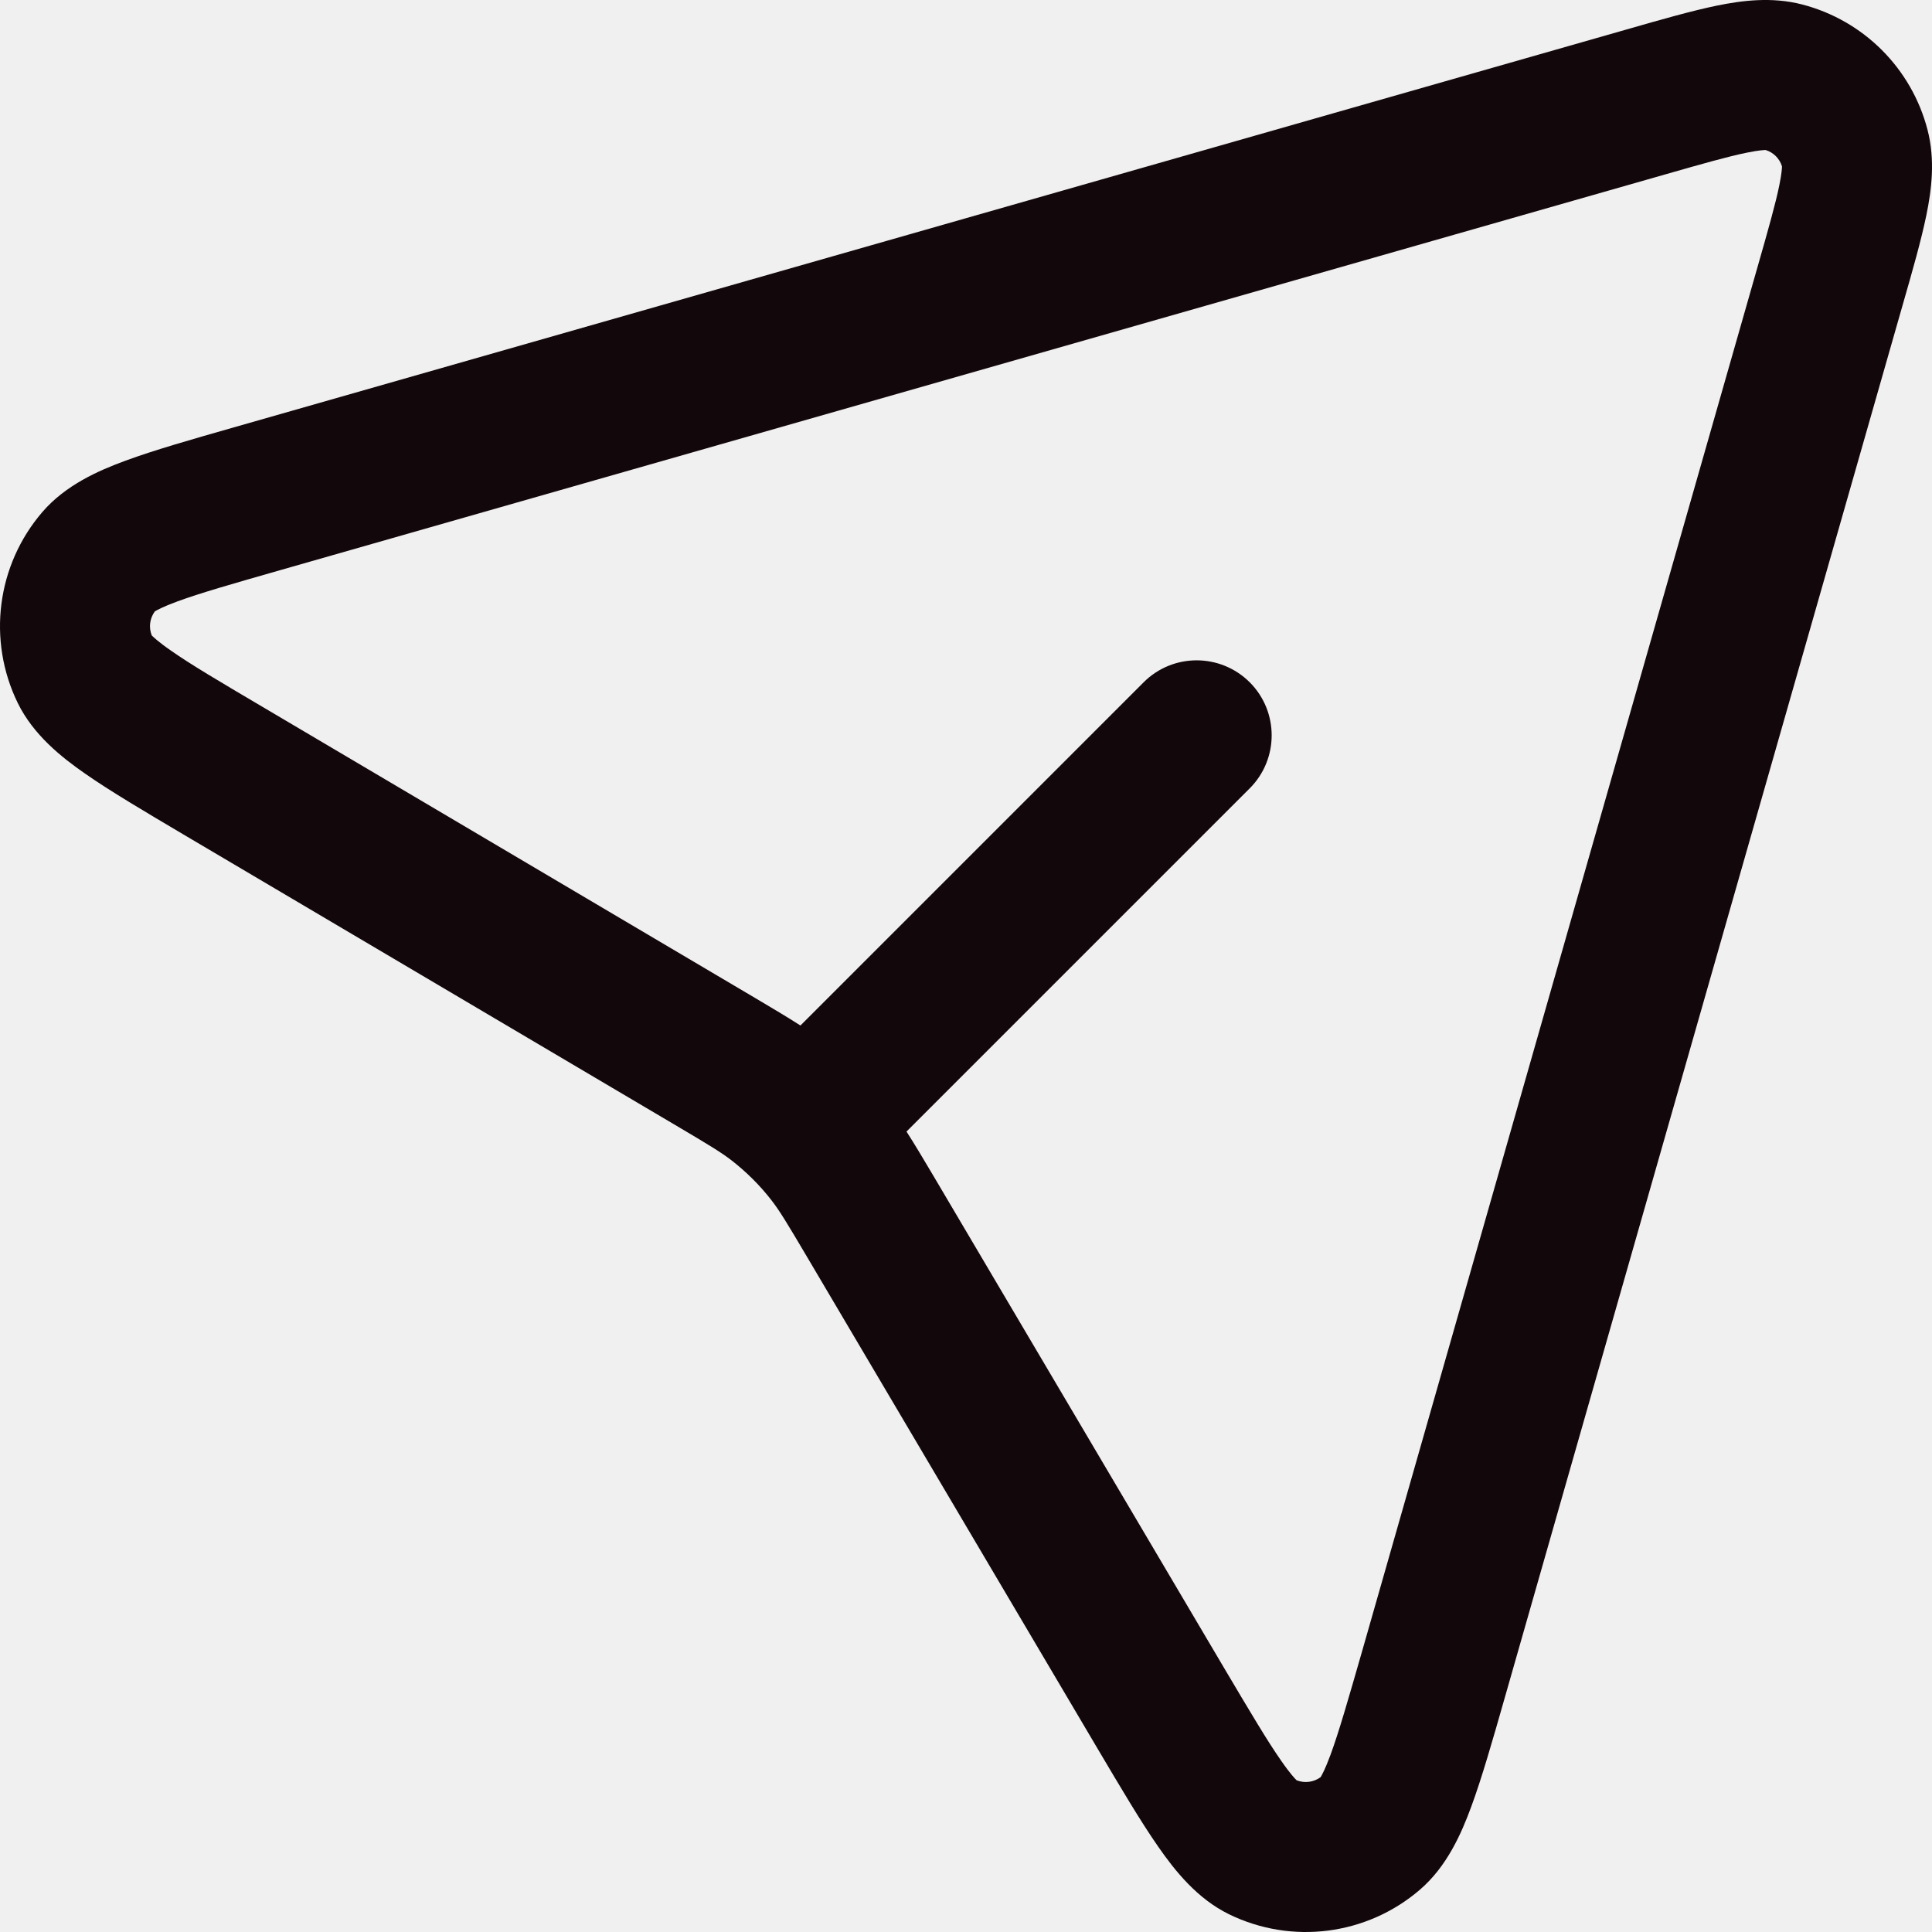
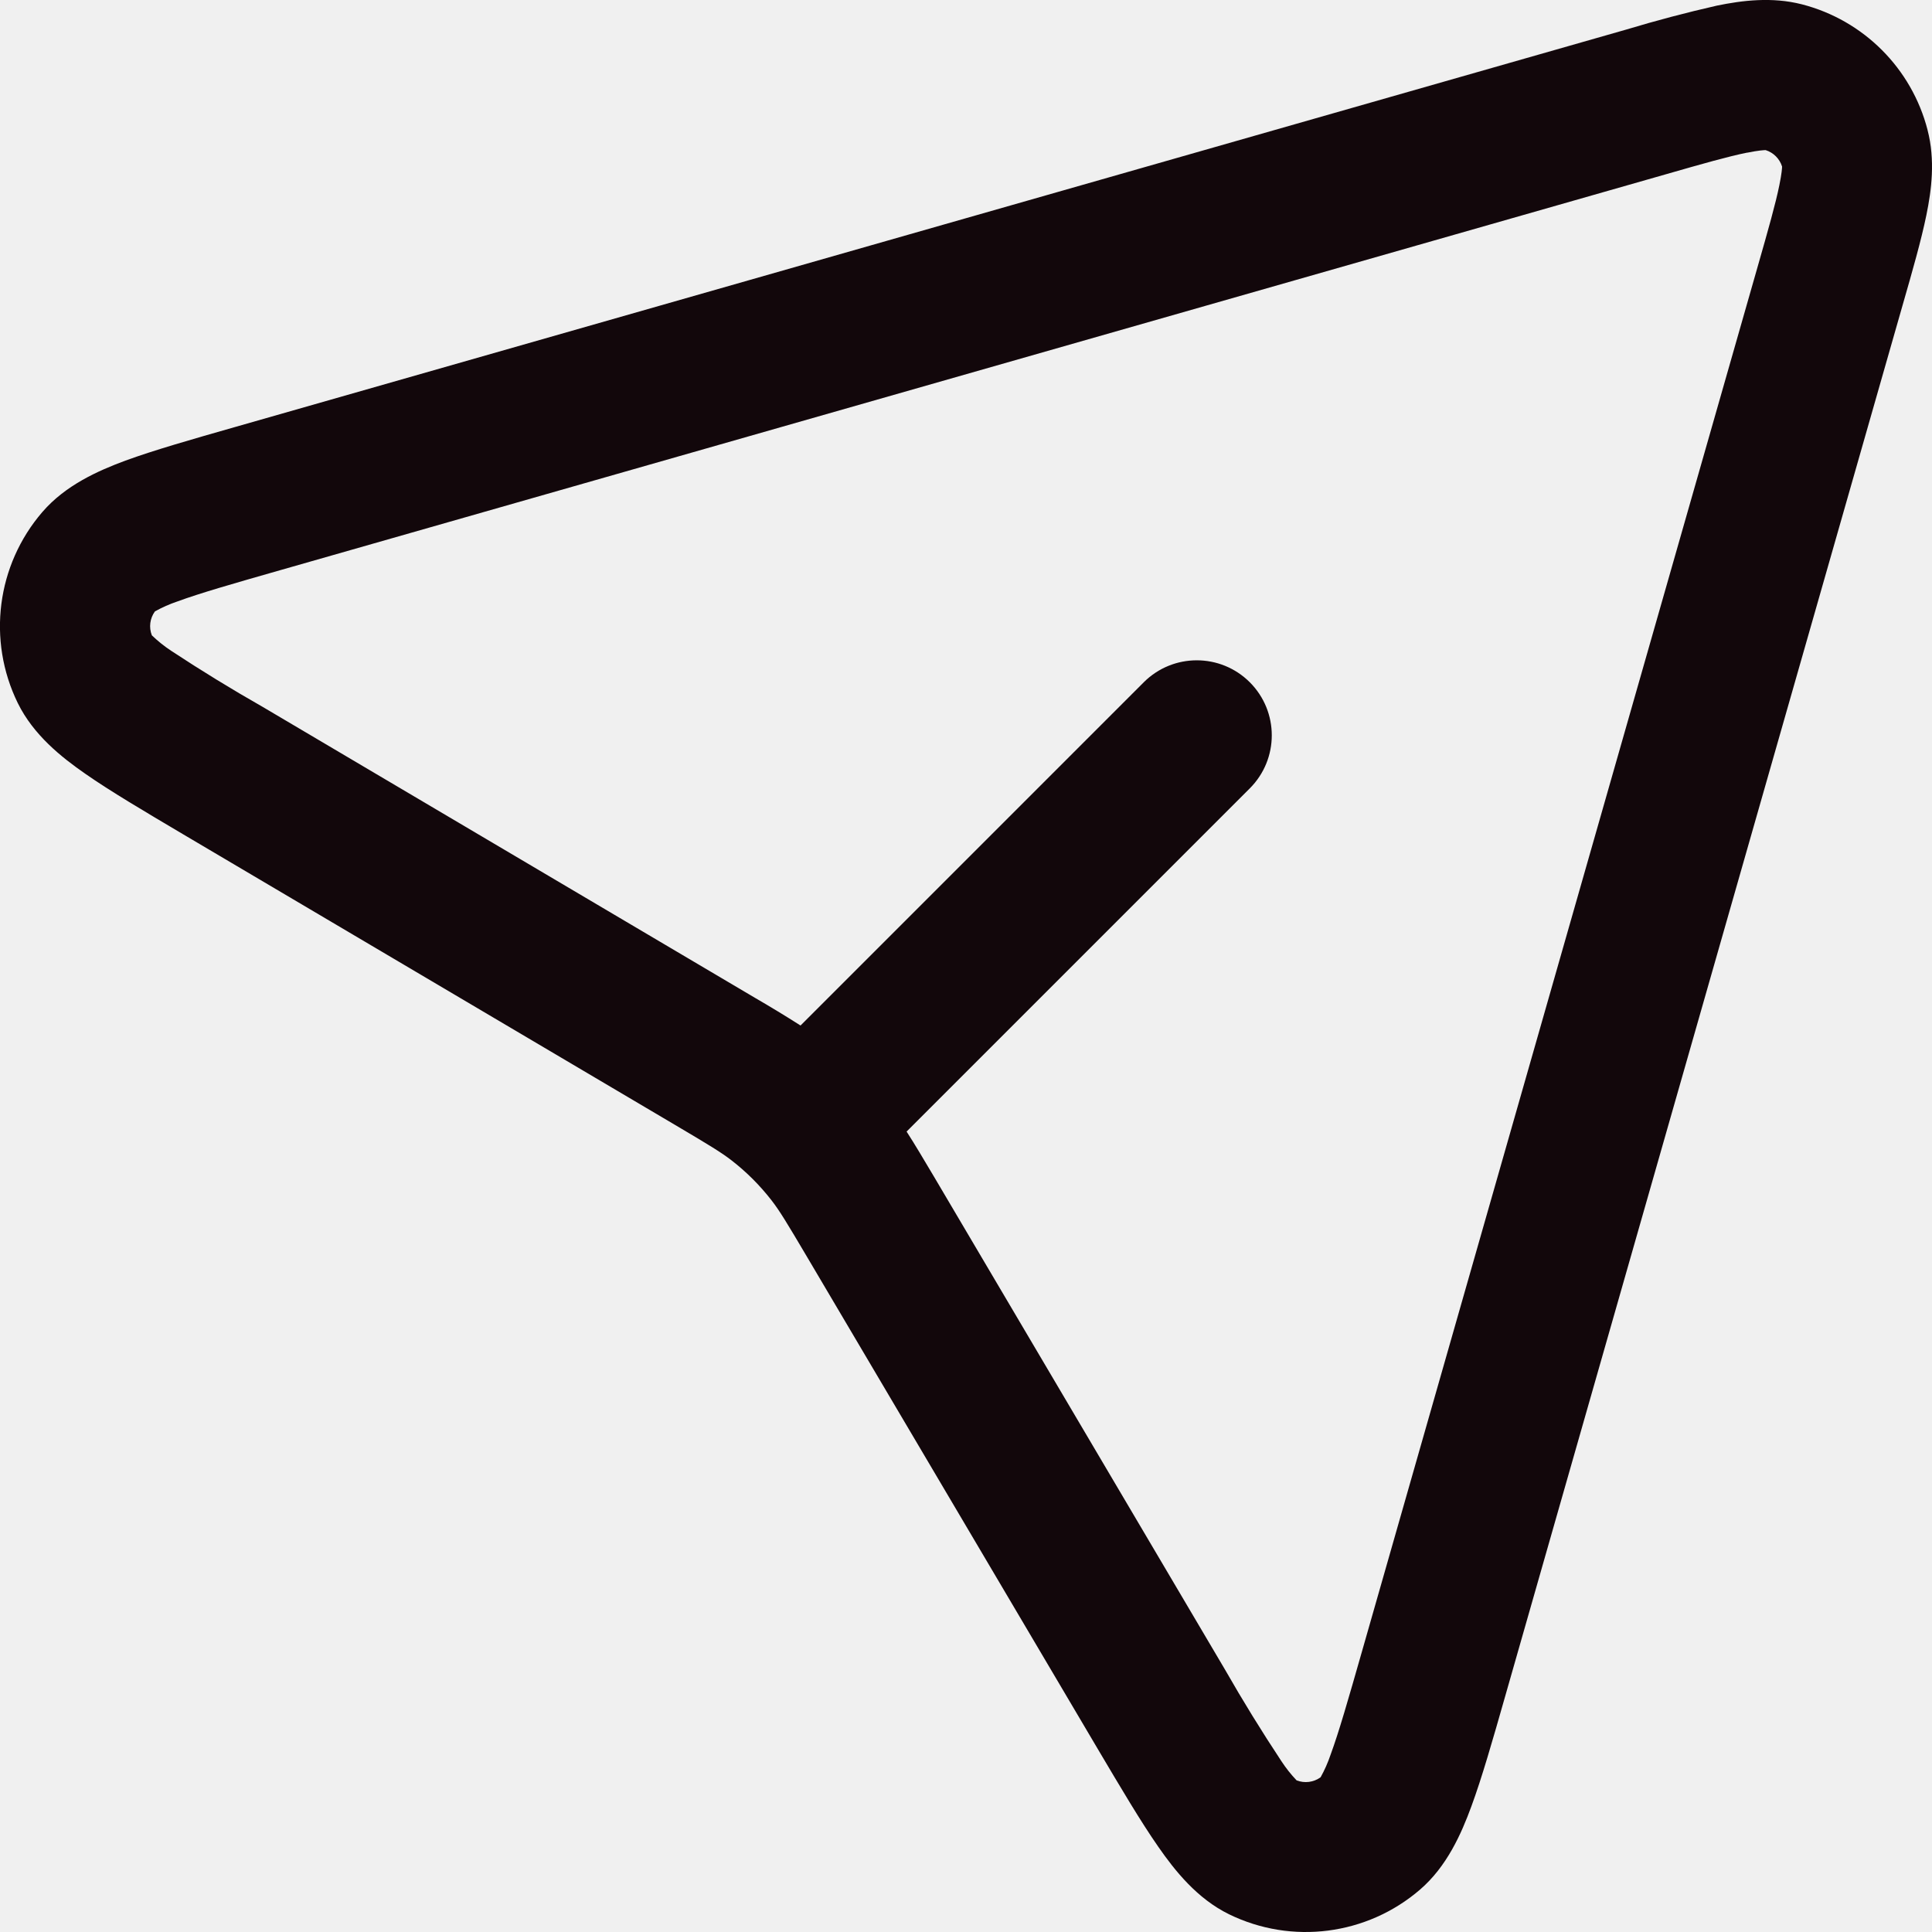
- <svg xmlns="http://www.w3.org/2000/svg" width="20" height="20" viewBox="0 0 20 20" fill="none">
-   <g clip-path="url(#clip0_135_783)">
-     <path fill-rule="evenodd" clip-rule="evenodd" d="M19.954 1.345C19.789 0.708 19.292 0.211 18.655 0.046C18.342 -0.035 18.033 0.005 17.774 0.058C17.516 0.111 17.2 0.201 16.835 0.306L2.442 4.418C1.982 4.549 1.595 4.66 1.299 4.769C1.016 4.873 0.678 5.022 0.438 5.301C-0.034 5.85 -0.134 6.627 0.184 7.278C0.346 7.608 0.635 7.838 0.883 8.01C1.141 8.19 1.488 8.395 1.9 8.639L6.988 11.645C7.345 11.856 7.467 11.93 7.574 12.013C7.728 12.133 7.867 12.271 7.987 12.426C8.07 12.533 8.144 12.655 8.355 13.012L11.361 18.1C11.605 18.512 11.81 18.859 11.99 19.117C12.162 19.365 12.392 19.654 12.722 19.816C13.373 20.134 14.15 20.034 14.699 19.562C14.978 19.322 15.127 18.984 15.231 18.701C15.34 18.405 15.451 18.018 15.582 17.558L19.694 3.165C19.799 2.8 19.889 2.484 19.942 2.226C19.995 1.967 20.035 1.658 19.954 1.345ZM18.085 1.58C18.208 1.555 18.263 1.553 18.278 1.553C18.359 1.578 18.422 1.641 18.447 1.722C18.447 1.737 18.445 1.792 18.42 1.915C18.381 2.107 18.308 2.365 18.193 2.767L14.098 17.102C13.955 17.599 13.86 17.93 13.774 18.164C13.717 18.319 13.681 18.381 13.671 18.397C13.599 18.45 13.505 18.462 13.422 18.429C13.409 18.416 13.358 18.365 13.264 18.229C13.121 18.025 12.946 17.729 12.682 17.284L9.669 12.183C9.559 11.998 9.47 11.847 9.384 11.714L12.937 8.161C13.24 7.858 13.24 7.366 12.937 7.063C12.633 6.76 12.142 6.76 11.839 7.063L8.286 10.616C8.153 10.53 8.002 10.441 7.817 10.331L2.717 7.317C2.271 7.054 1.975 6.879 1.771 6.736C1.635 6.642 1.584 6.591 1.571 6.578C1.538 6.495 1.55 6.401 1.603 6.329C1.619 6.319 1.681 6.283 1.836 6.226C2.07 6.14 2.401 6.045 2.898 5.903L17.233 1.807C17.635 1.692 17.892 1.619 18.085 1.58Z" fill="#12070B" />
+ <svg xmlns="http://www.w3.org/2000/svg" width="20" height="20" fill="none">
+   <g clip-path="url(#a)">
+     <path fill="#12070B" fill-rule="evenodd" d="M19.954 1.345a1.81 1.81 0 0 0-1.3-1.3c-.312-.08-.621-.04-.88.013a14 14 0 0 0-.939.248L2.442 4.418c-.46.131-.847.242-1.143.35-.283.105-.621.254-.861.533a1.81 1.81 0 0 0-.254 1.977c.162.33.451.56.699.732.258.18.605.385 1.017.629l5.088 3.006c.357.211.479.285.586.368q.232.18.413.413c.083.107.157.229.368.586l3.006 5.088c.244.412.449.759.629 1.017.172.248.402.537.732.699.65.318 1.428.218 1.977-.254.279-.24.428-.578.532-.861.109-.296.22-.683.351-1.143l4.112-14.393c.105-.365.195-.68.248-.939s.093-.568.012-.88m-1.869.235c.123-.025.178-.027.193-.027a.26.26 0 0 1 .17.17c0 .014-.003.07-.028.192-.039.192-.112.45-.227.852l-4.096 14.335c-.142.497-.237.828-.323 1.062a1.4 1.4 0 0 1-.103.233.26.26 0 0 1-.249.032 1.4 1.4 0 0 1-.158-.2 17 17 0 0 1-.582-.945L9.67 12.183c-.11-.185-.199-.336-.285-.469l3.553-3.553a.776.776 0 1 0-1.098-1.098l-3.553 3.553a13 13 0 0 0-.469-.285l-5.1-3.014a17 17 0 0 1-.946-.58 1.4 1.4 0 0 1-.2-.16.26.26 0 0 1 .032-.248 1.4 1.4 0 0 1 .233-.103c.234-.086.565-.181 1.062-.323l14.336-4.096c.4-.115.658-.188.851-.227" clip-rule="evenodd" />
  </g>
  <defs>
-     <clipPath id="clip0_135_783">
-       <rect width="20" height="20" fill="white" />
+     <clipPath id="a">
+       <path fill="#fff" d="M0 0h20v20H0z" />
    </clipPath>
  </defs>
</svg>
